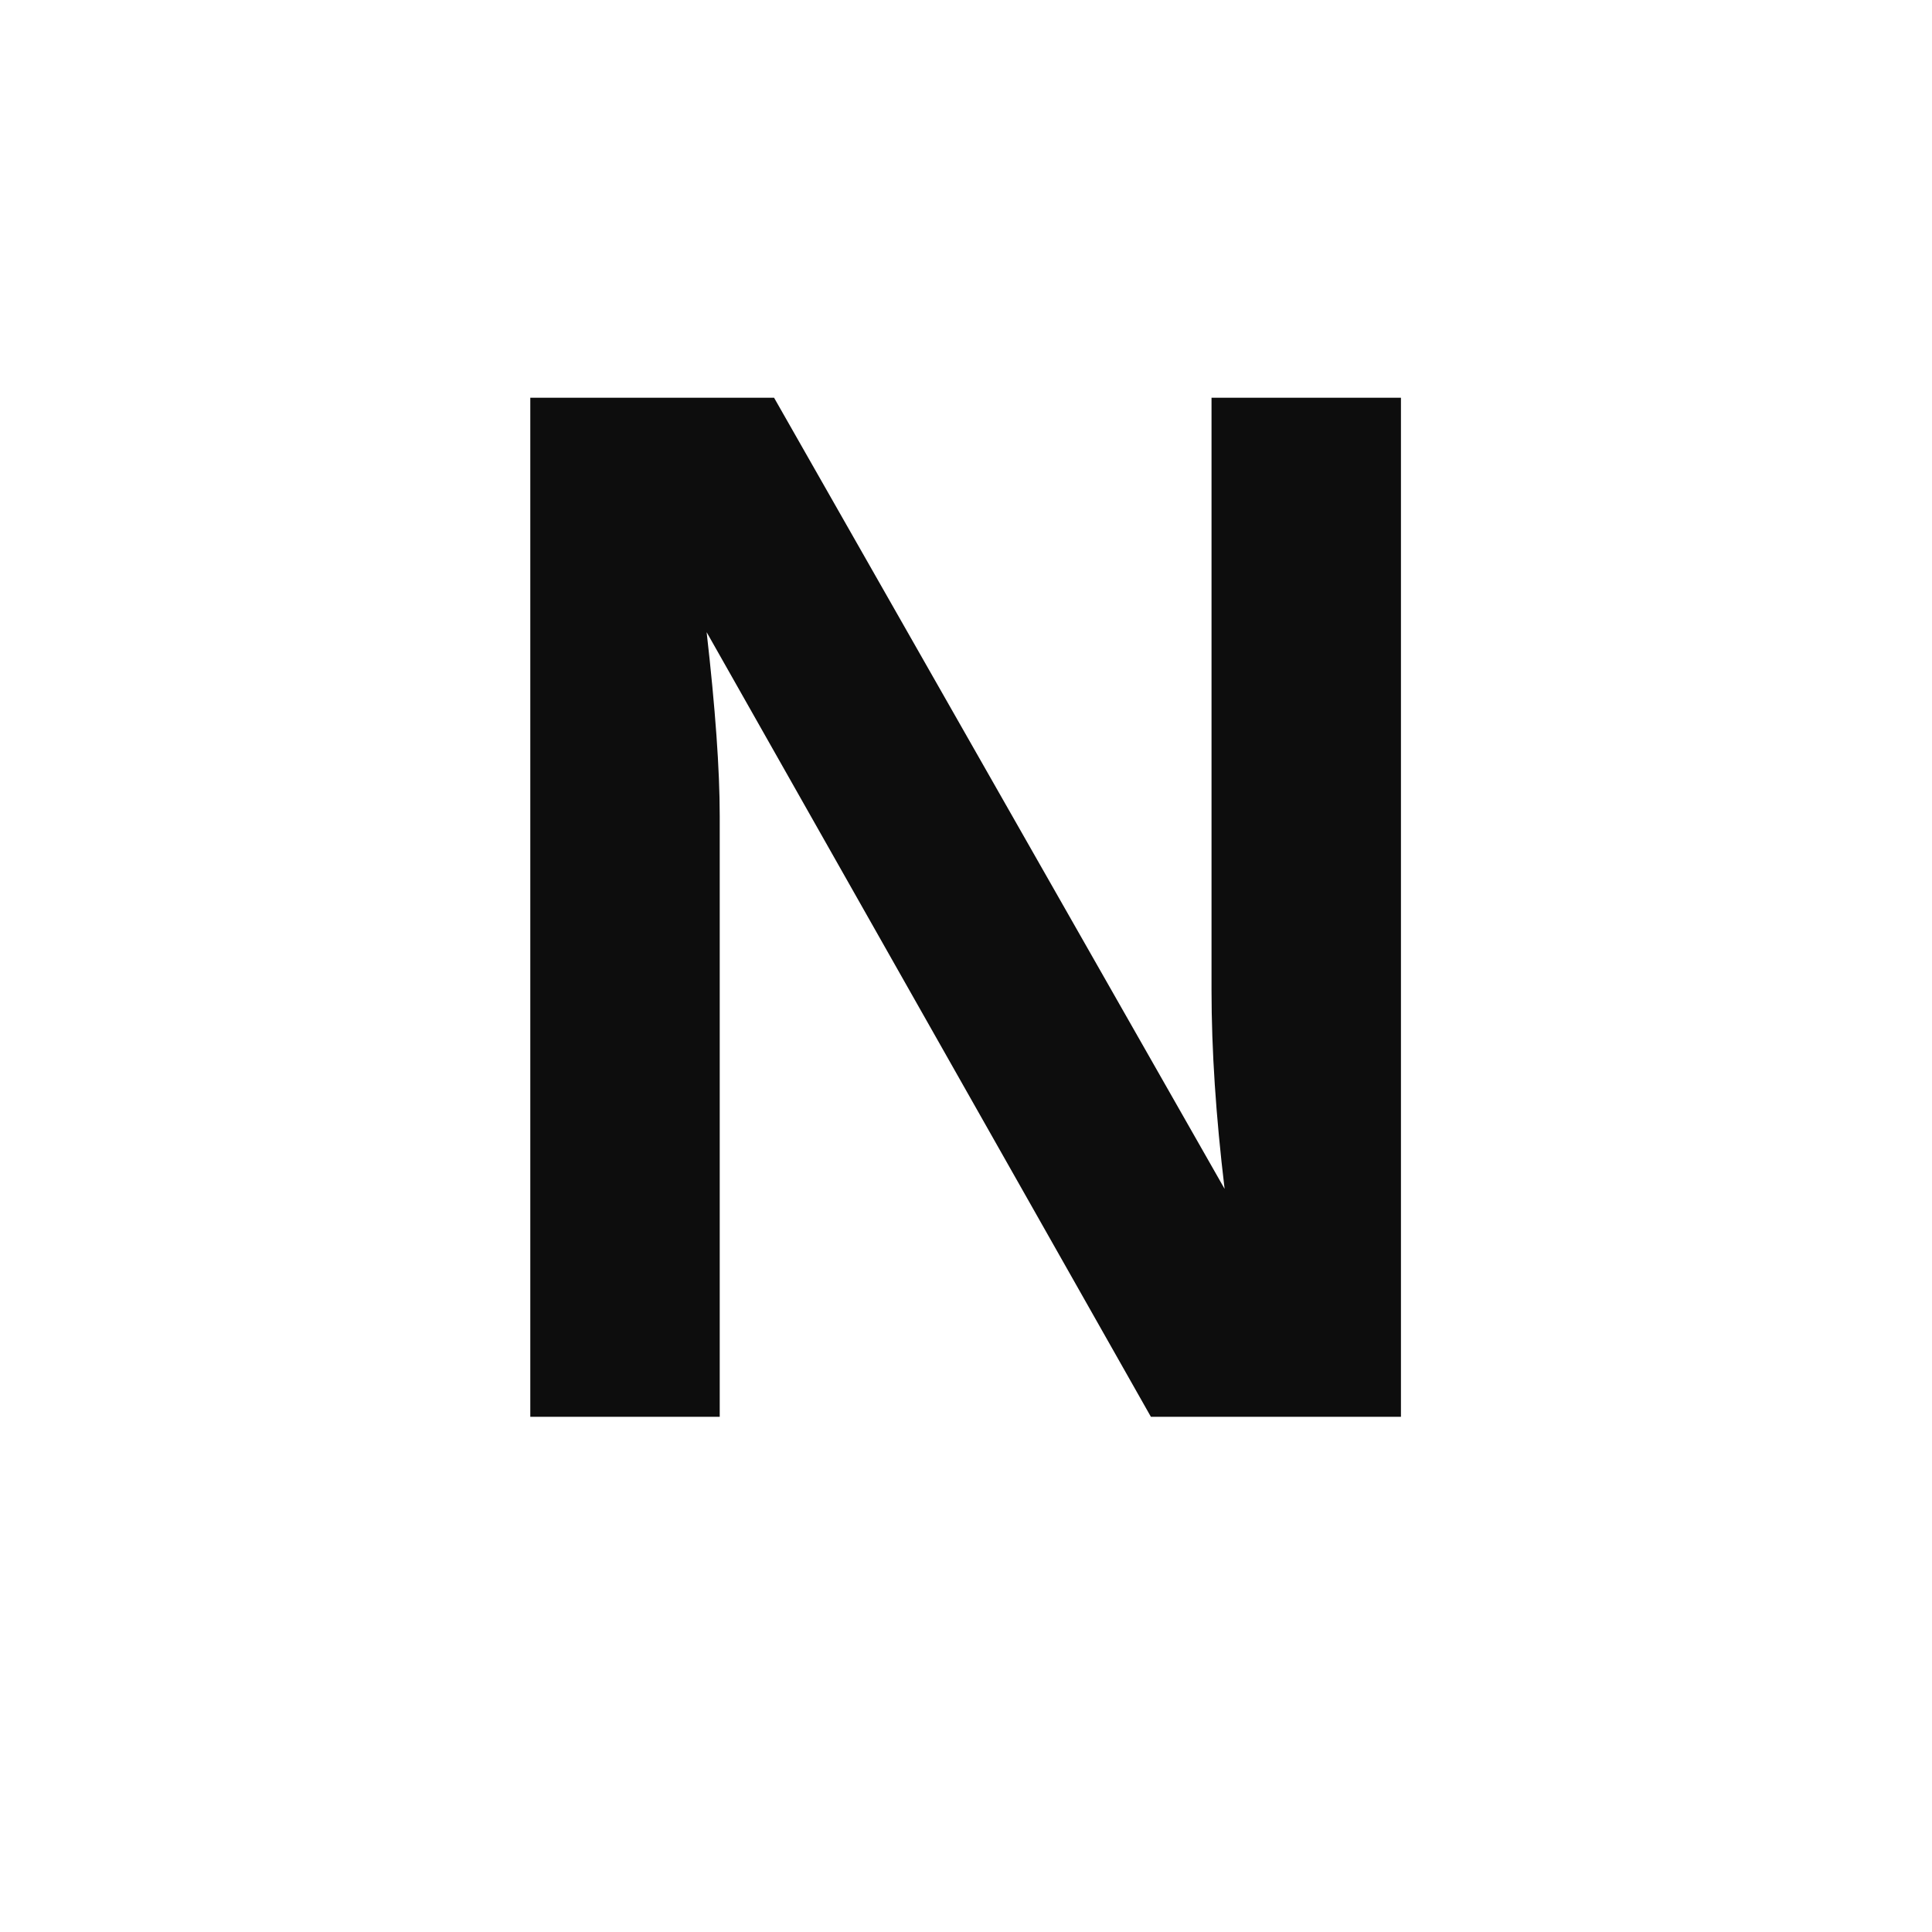
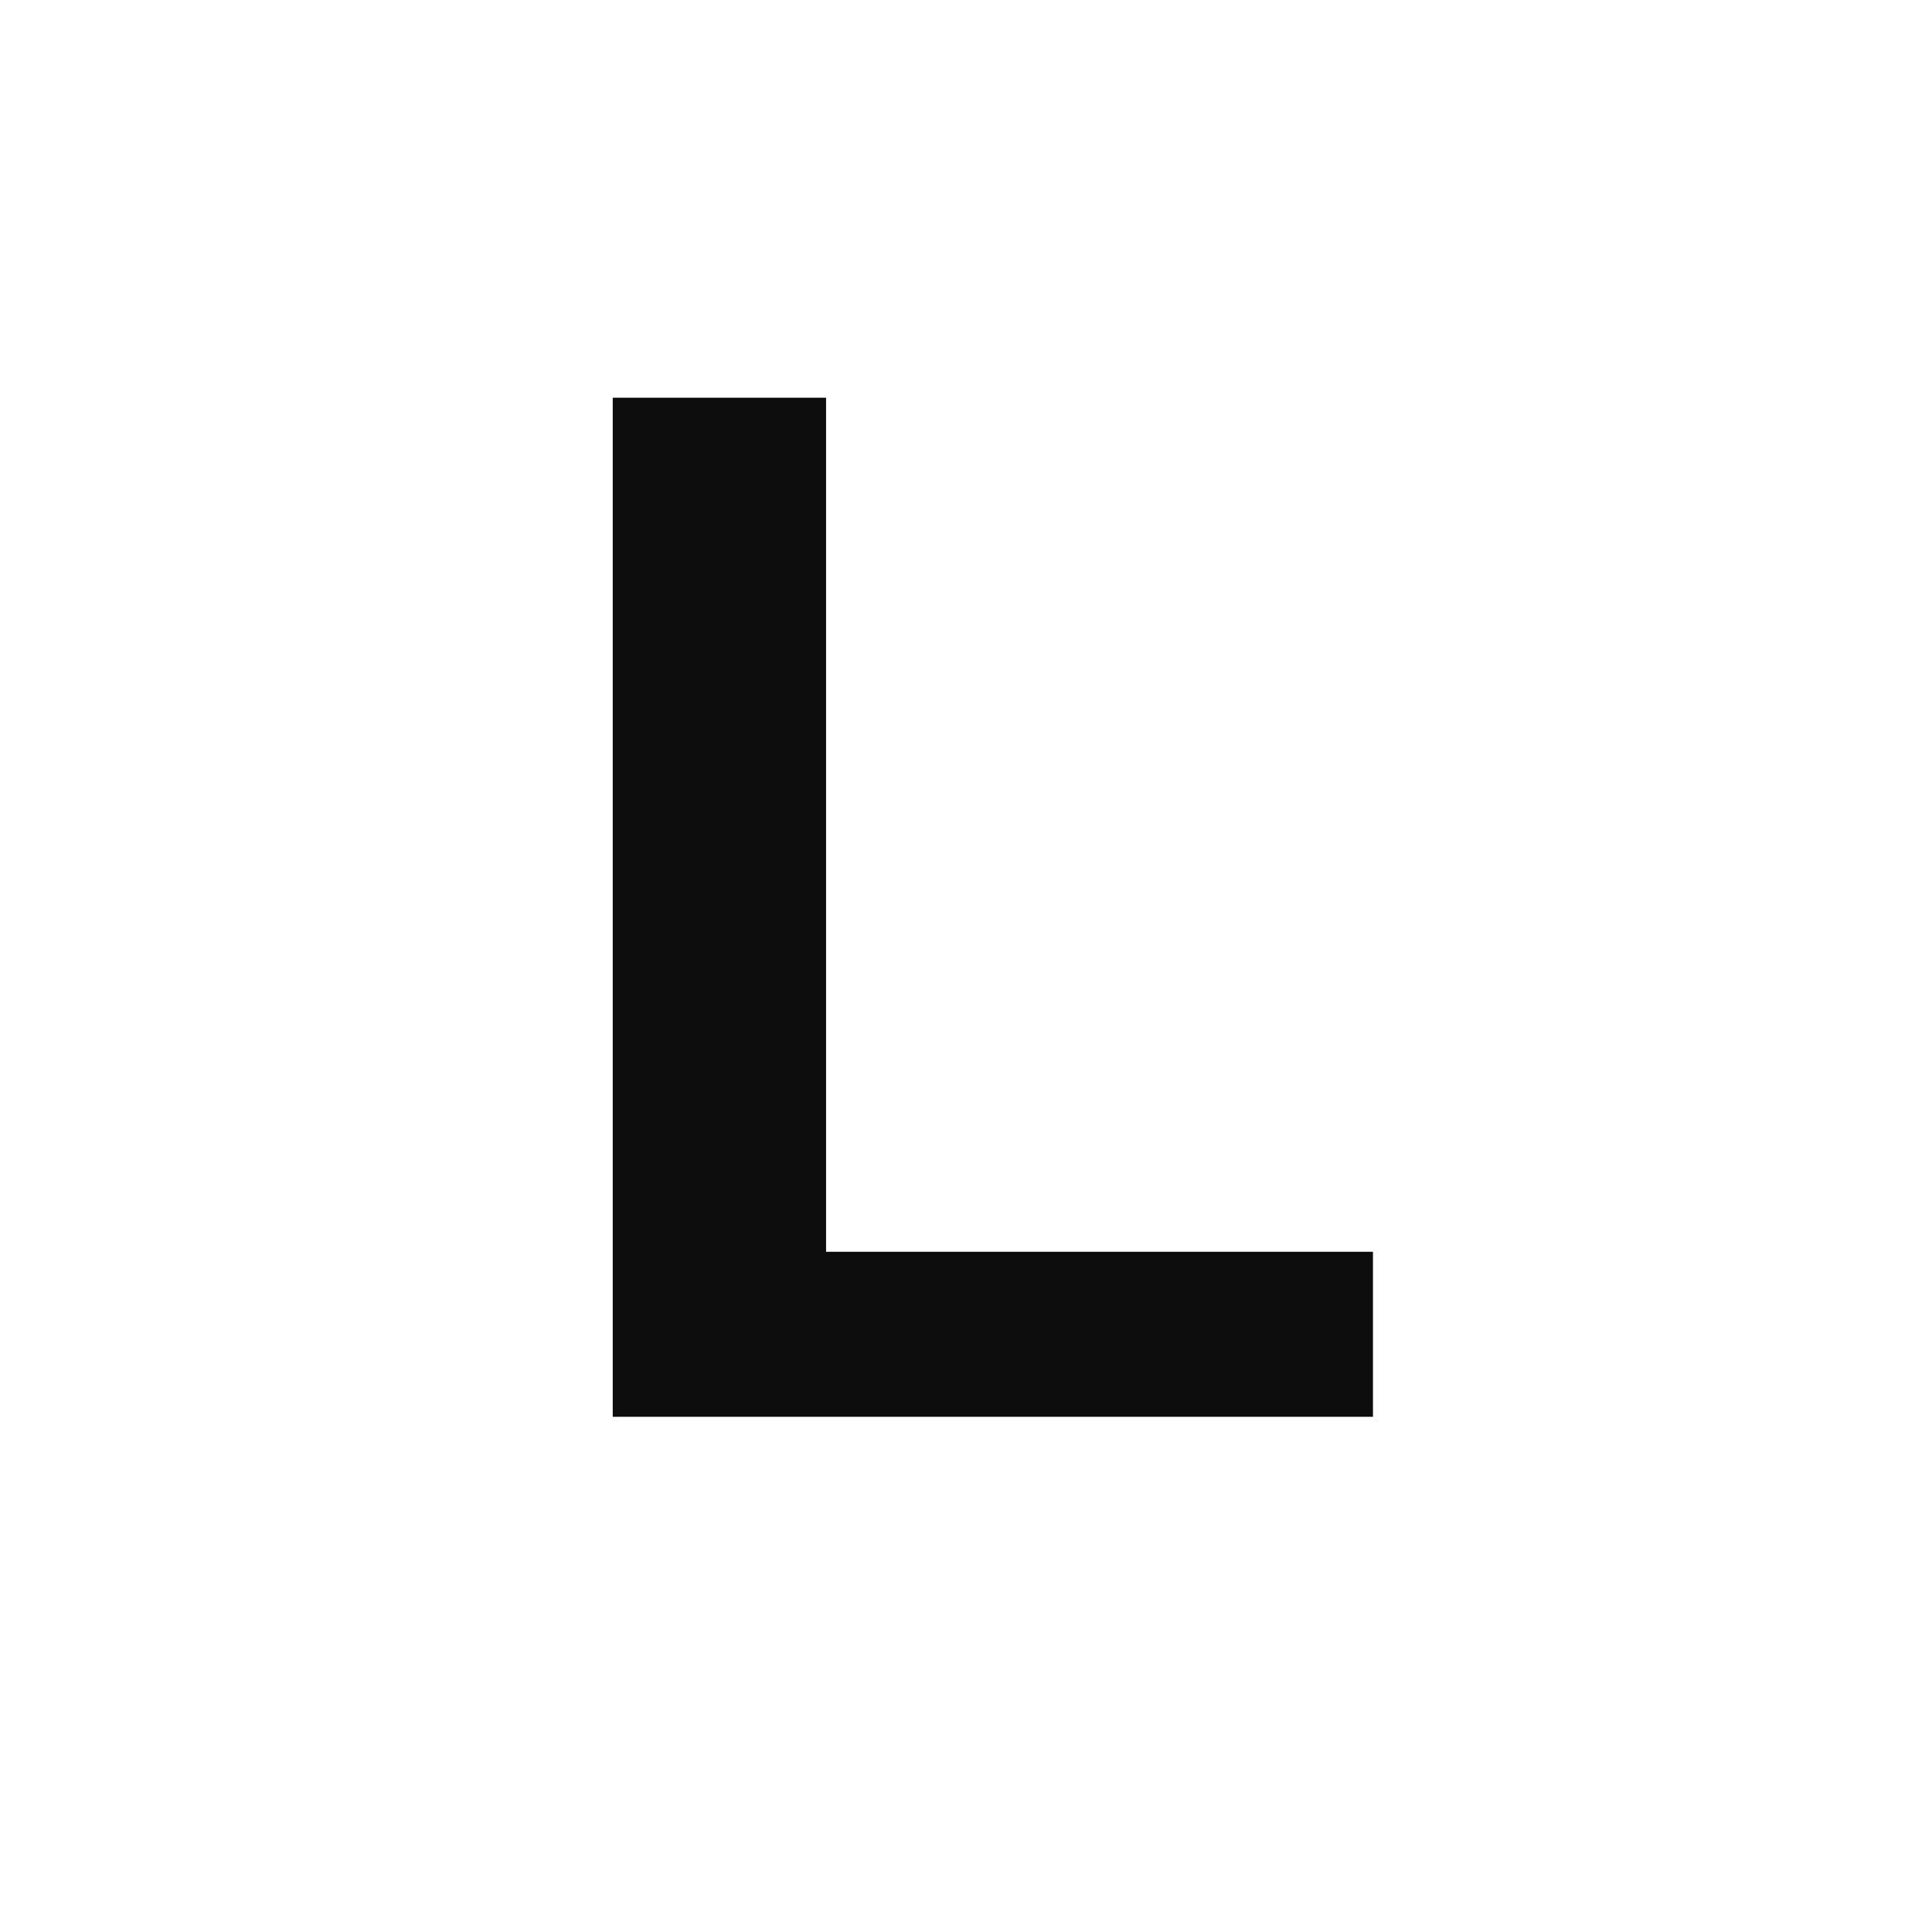
<svg xmlns="http://www.w3.org/2000/svg" viewBox="0 0 120 120">
-   <text x="60" y="88" text-anchor="middle" font-family="Poppins, Arial, sans-serif" font-weight="800" font-size="92" fill="#0d0d0d">N</text>
+   <text x="60" y="88" text-anchor="middle" font-family="Poppins, Arial, sans-serif" font-weight="800" font-size="92" fill="#0d0d0d">L</text>
</svg>
